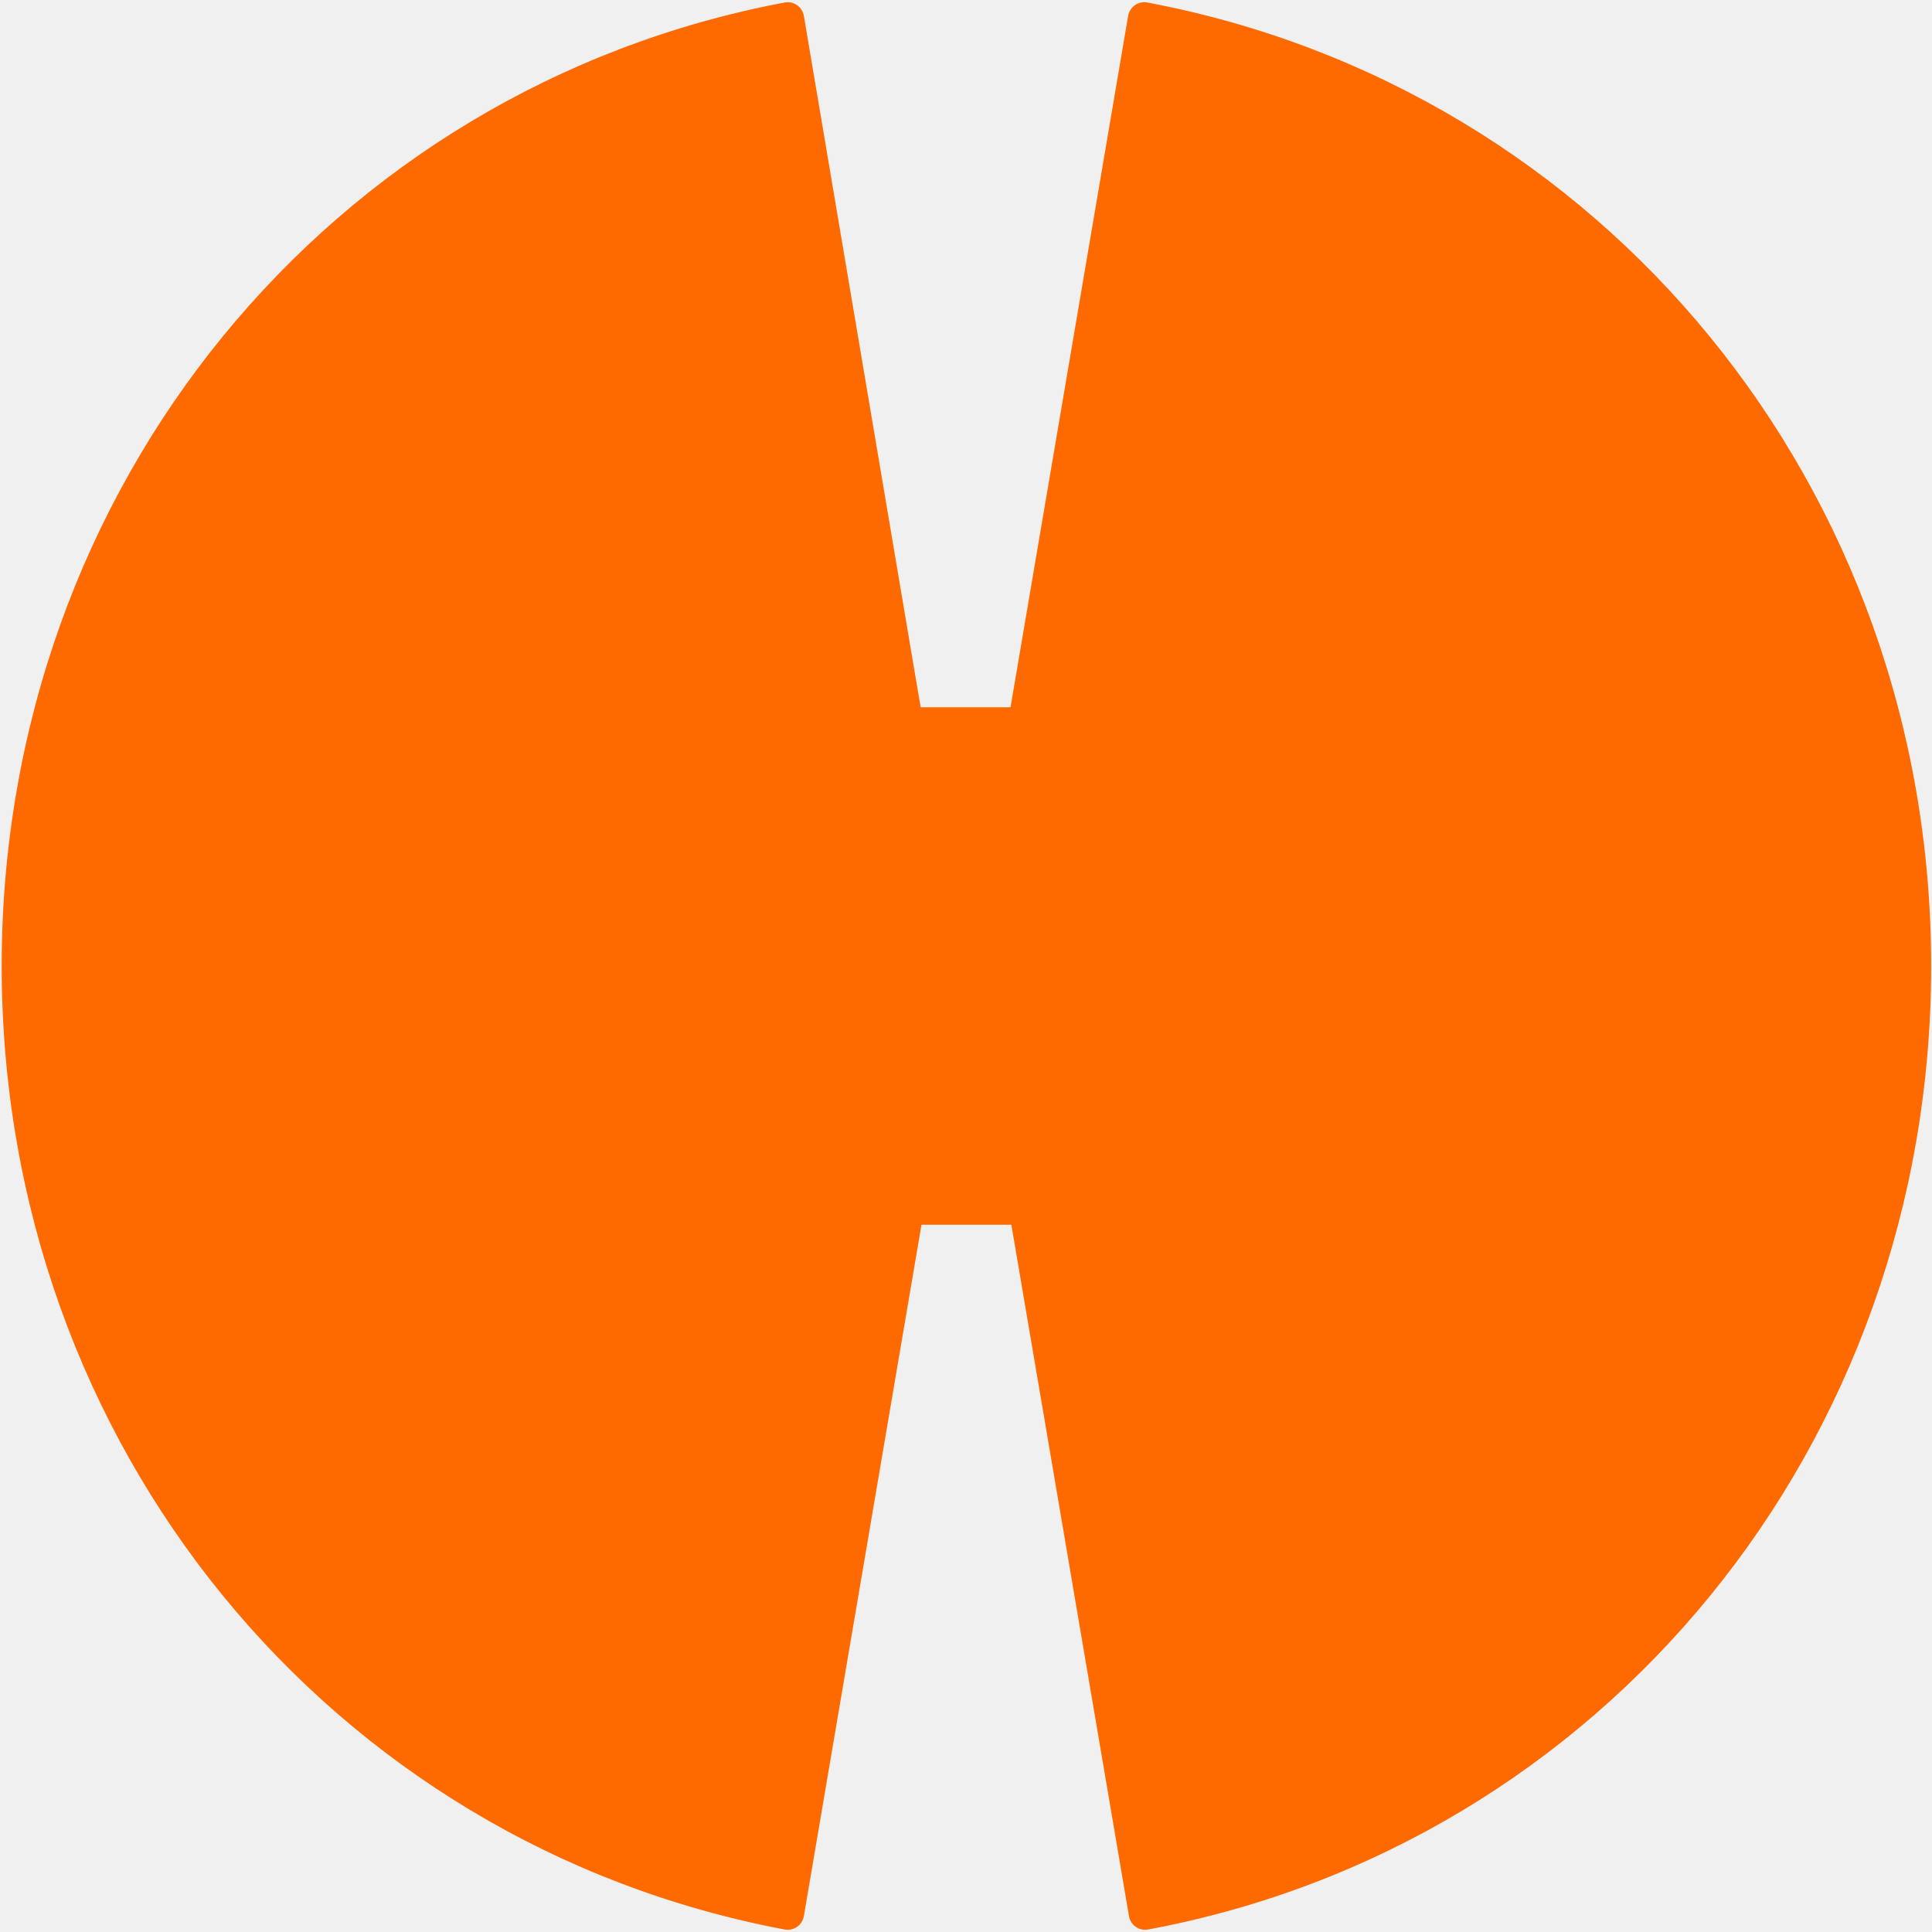
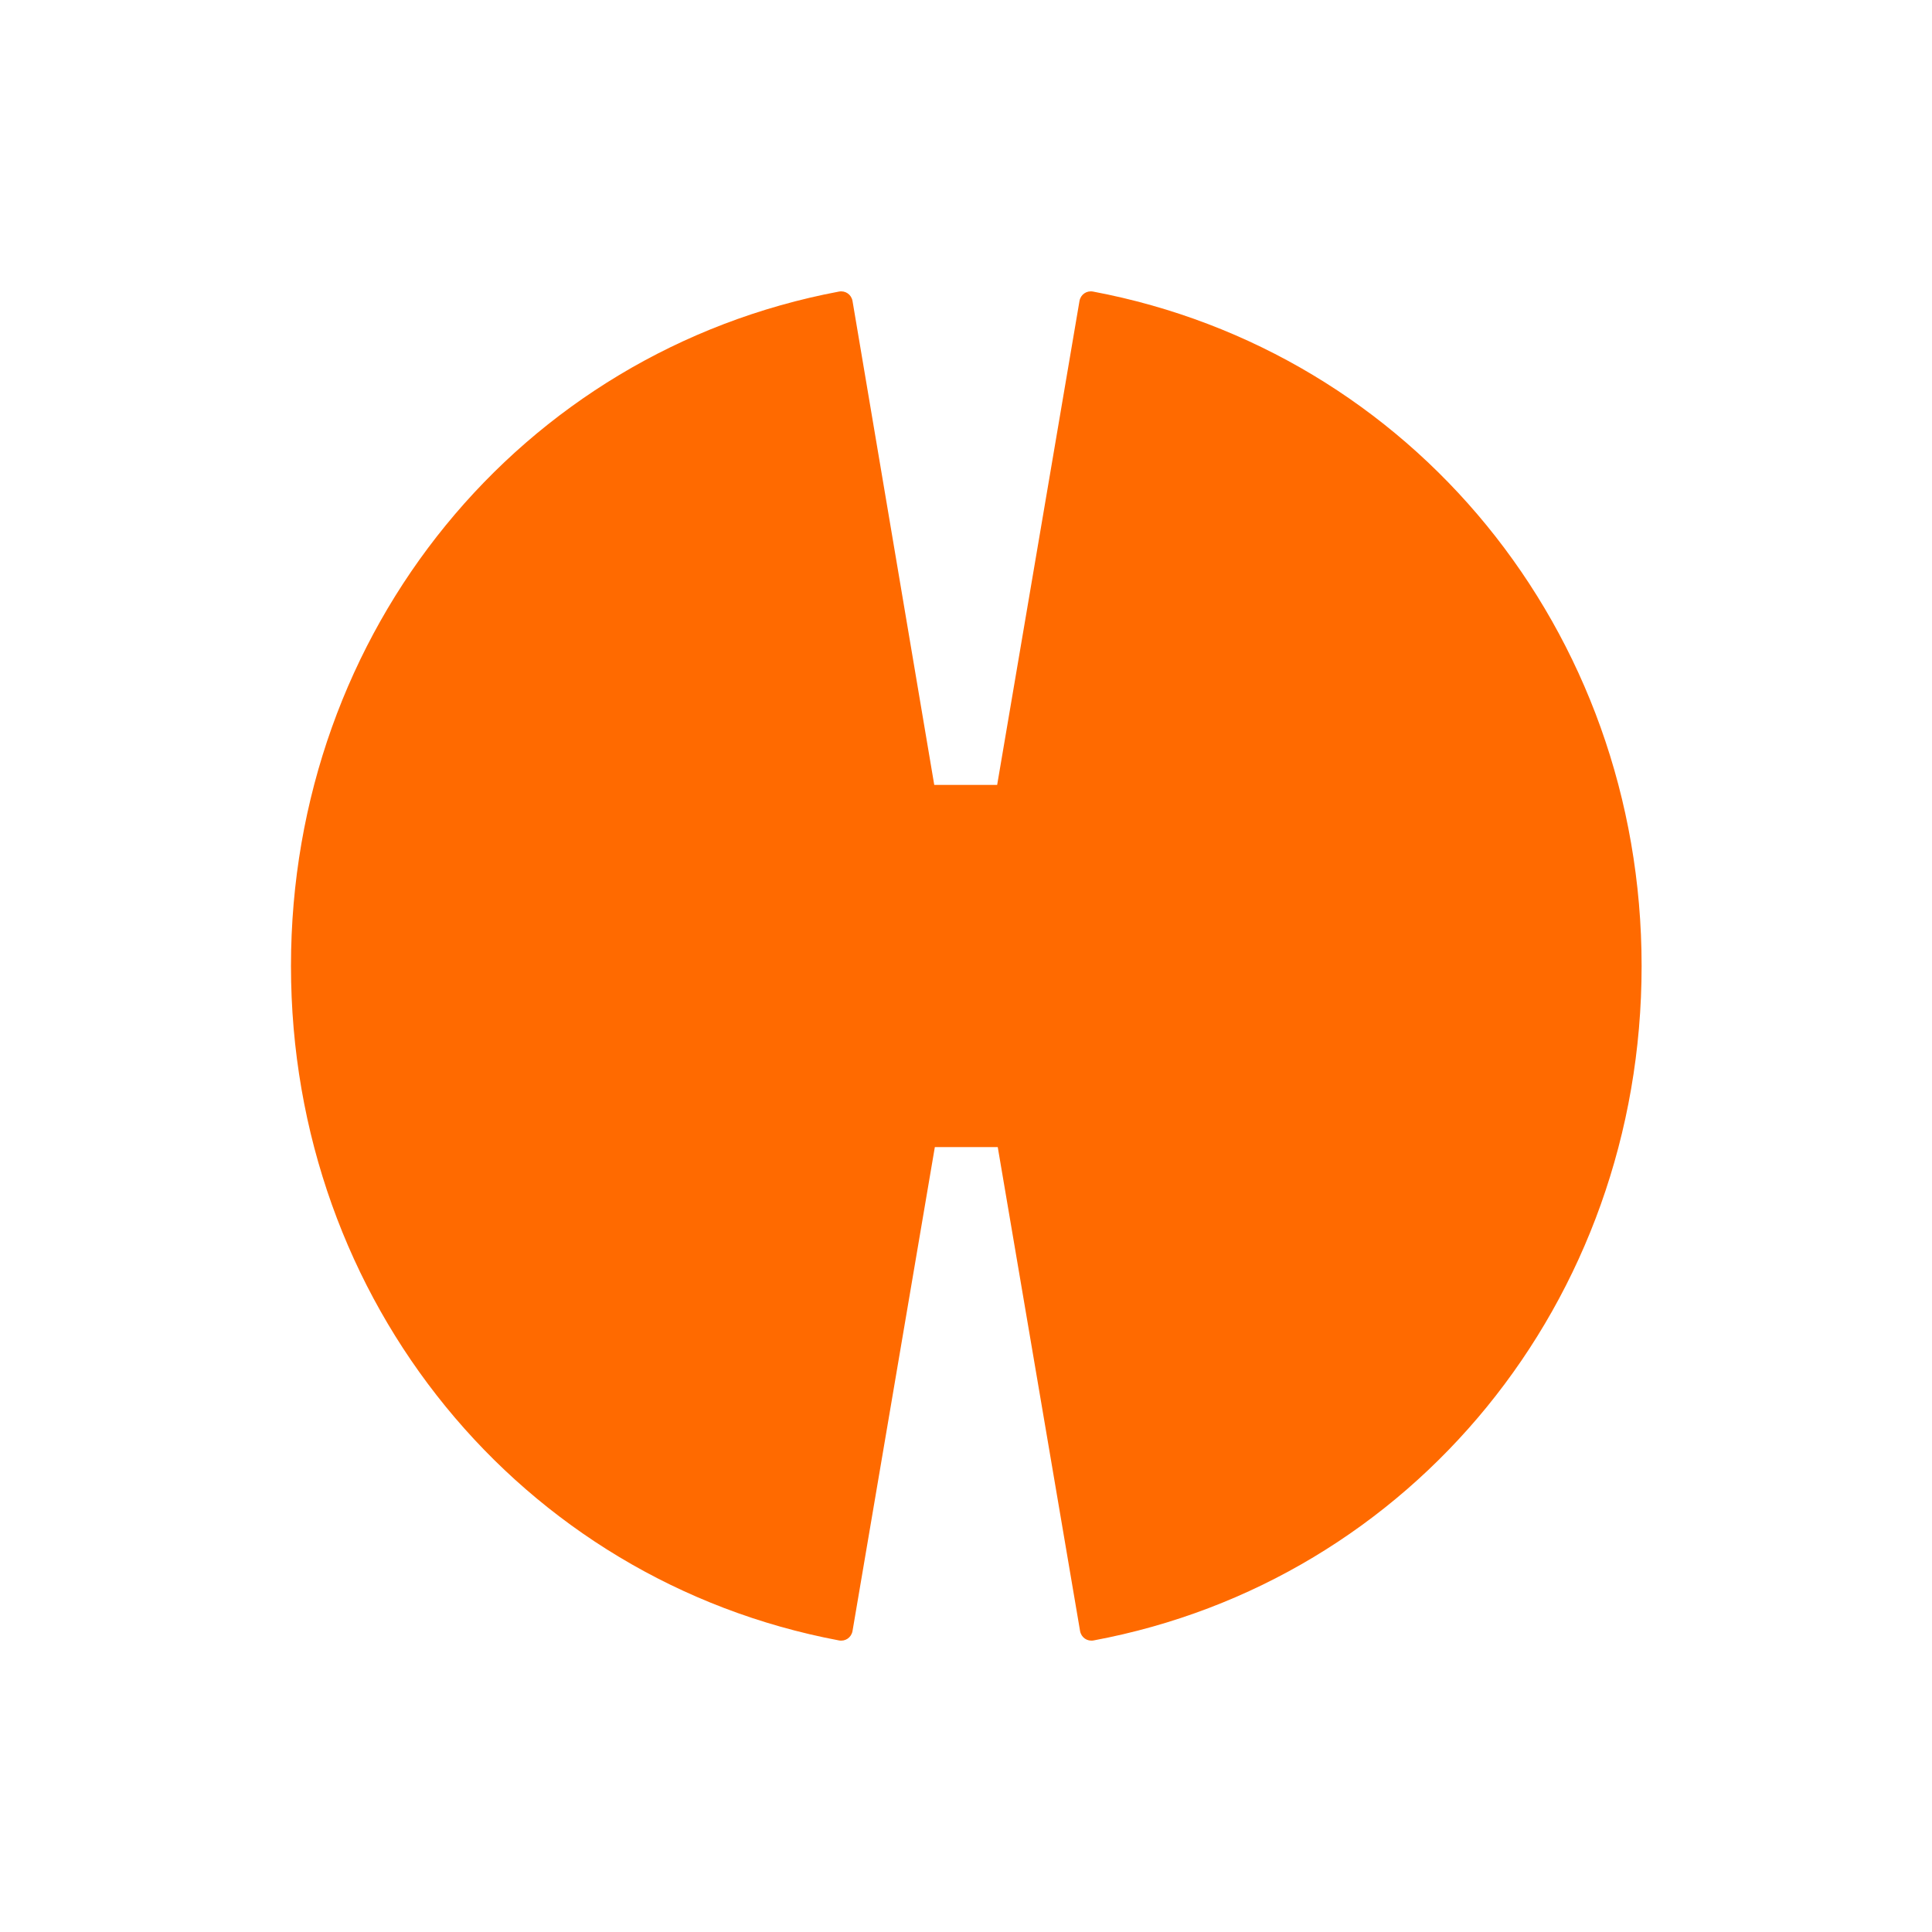
<svg xmlns="http://www.w3.org/2000/svg" id="Layer_1" version="1.1" viewBox="0 0 230 230">
  <defs>
    <style>
      .st0 {
        fill: #ff6a00;
      }
    </style>
  </defs>
-   <path class="st0" d="M134.3,1.9l-14,82.3h-10.7L95.7,1.9c-.2-1.1-1.2-1.8-2.3-1.6C39.3,10.5.2,57.9.2,115s39.1,104.5,93.2,114.7c1.1.2,2.1-.5,2.3-1.6l14-82.3h10.7l14,82.3c.2,1.1,1.2,1.8,2.3,1.6,54.1-10.1,93.2-57.6,93.2-114.7S190.7,10.5,136.6.3c-1.1-.2-2.1.5-2.3,1.6Z" />
+   <rect width="230" height="230" fill="#ffffff" />
+   <g transform="translate(34.5 34.5) scale(0.7)">
+     <path class="st0" d="M134.3,1.9l-14,82.3h-10.7L95.7,1.9c-.2-1.1-1.2-1.8-2.3-1.6C39.3,10.5.2,57.9.2,115s39.1,104.5,93.2,114.7c1.1.2,2.1-.5,2.3-1.6l14-82.3h10.7l14,82.3c.2,1.1,1.2,1.8,2.3,1.6,54.1-10.1,93.2-57.6,93.2-114.7S190.7,10.5,136.6.3c-1.1-.2-2.1.5-2.3,1.6Z" />
+   </g>
</svg>
